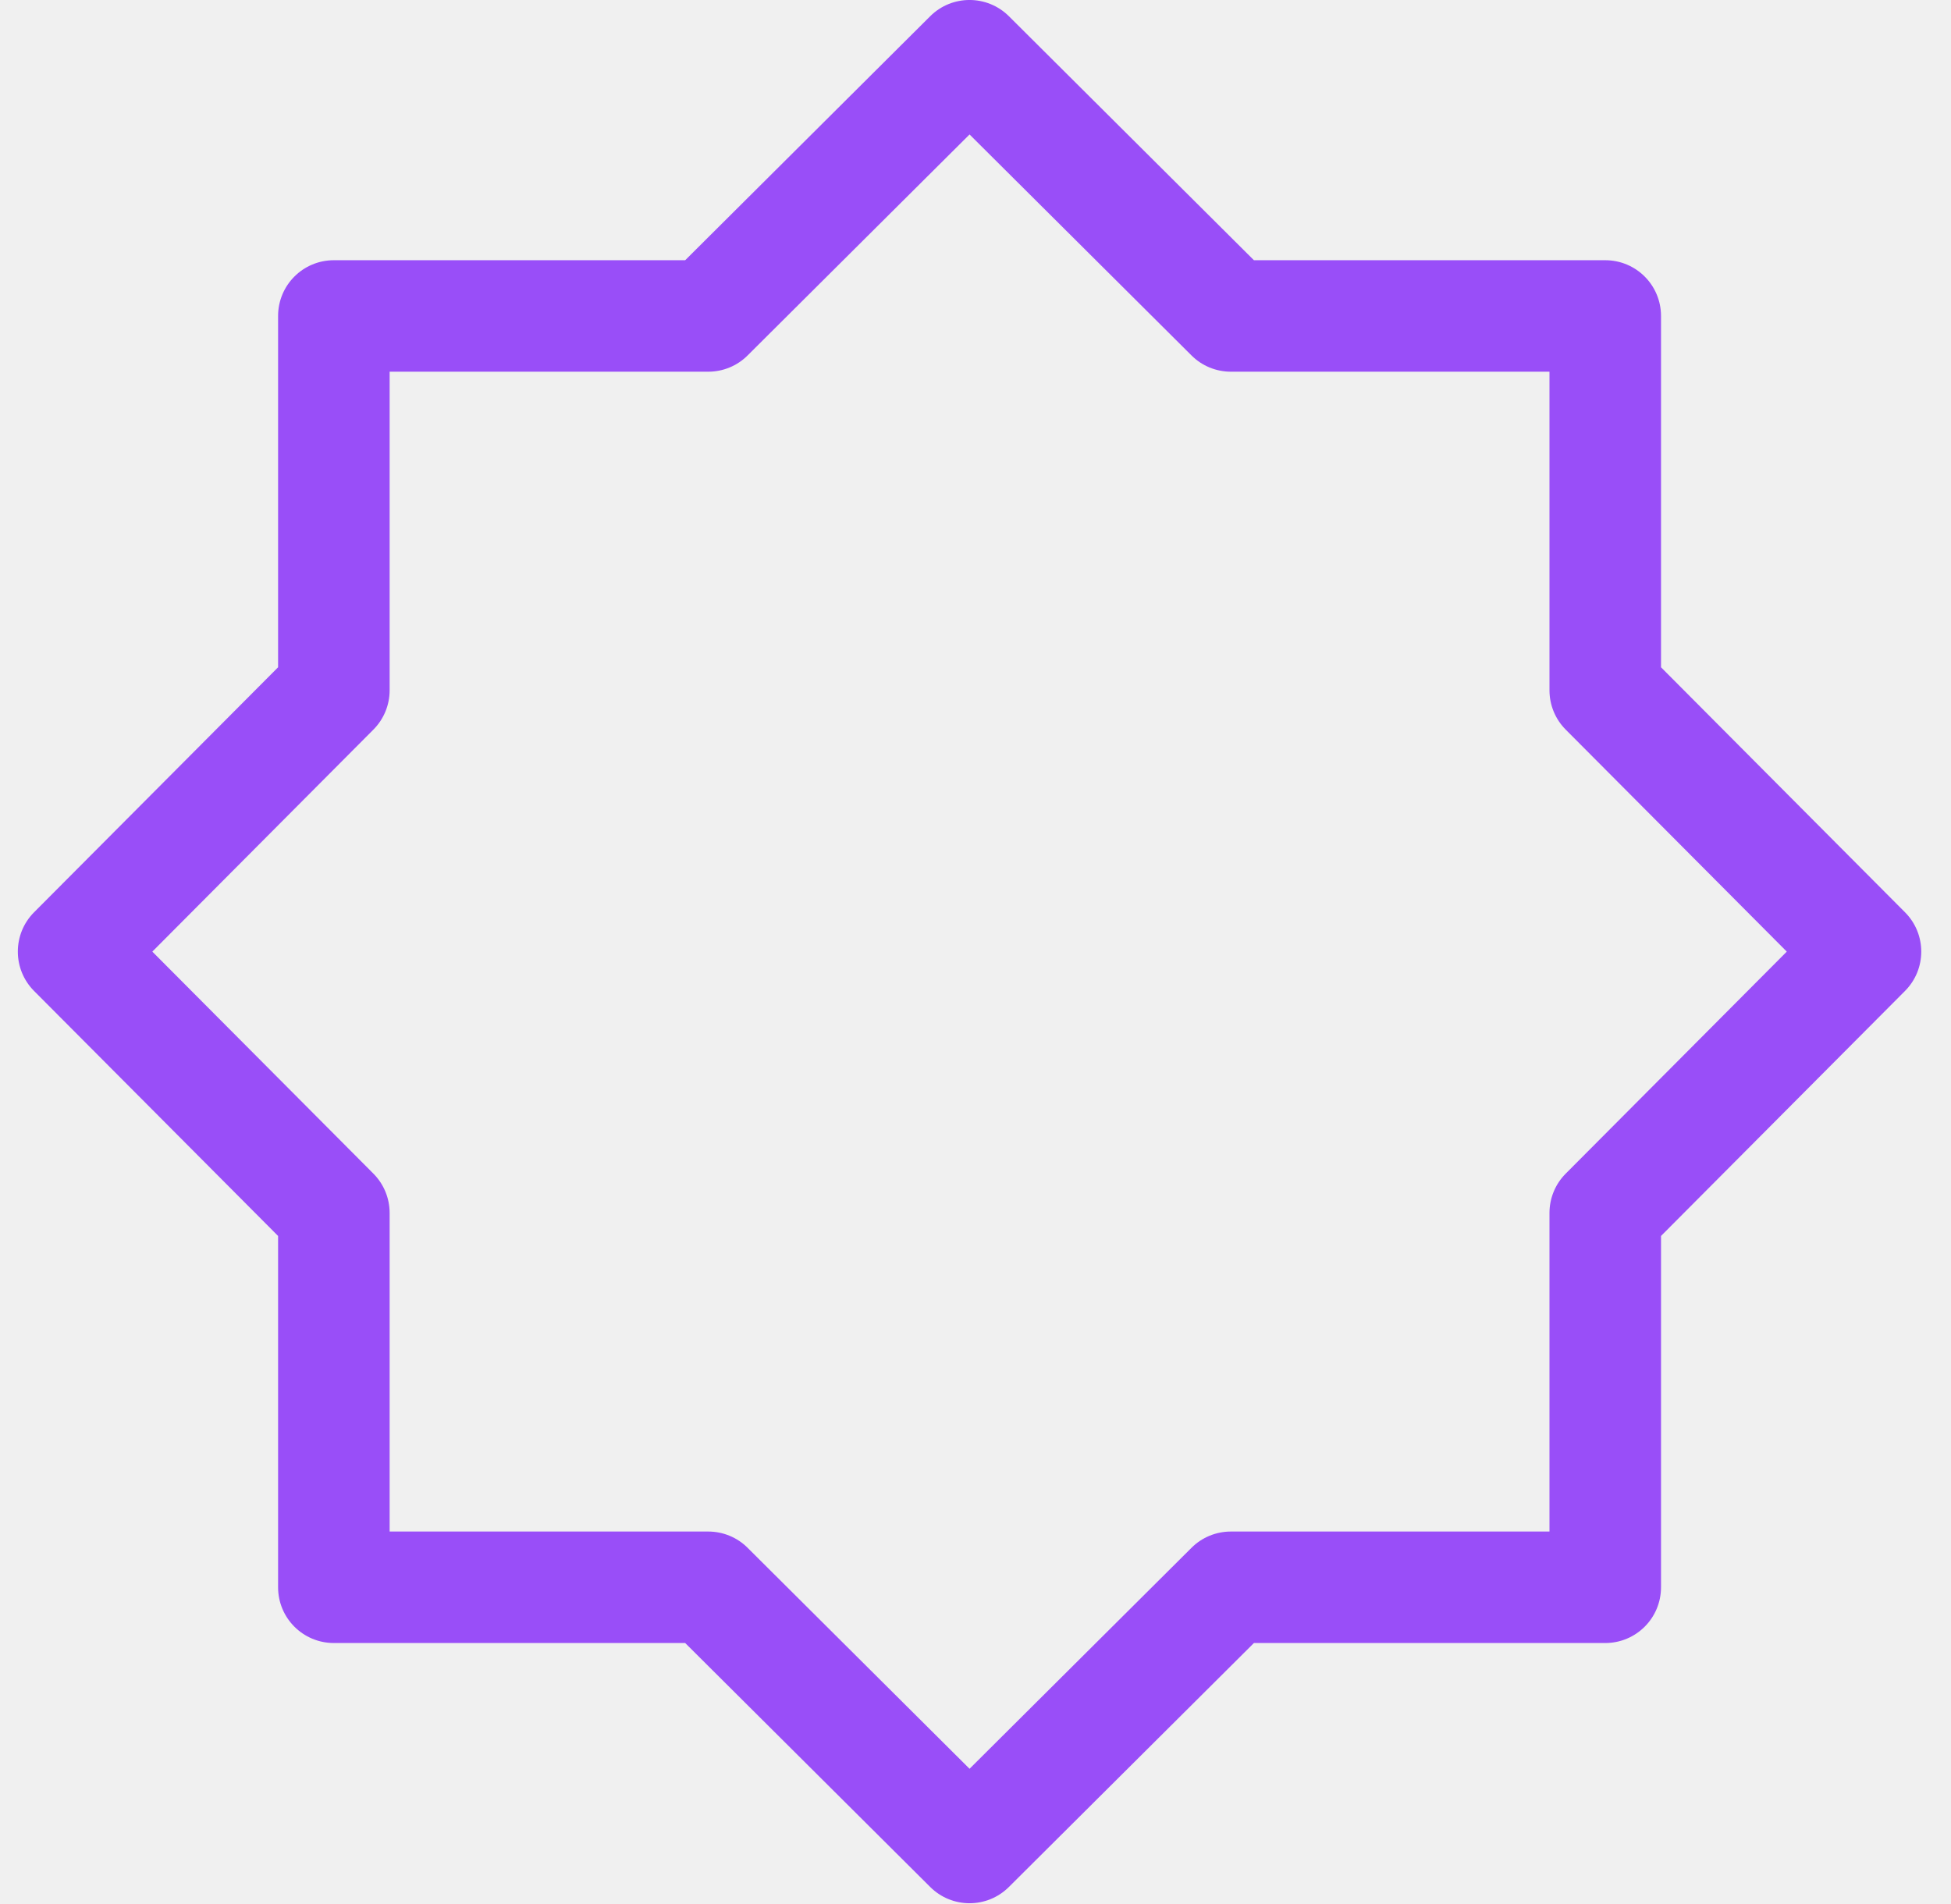
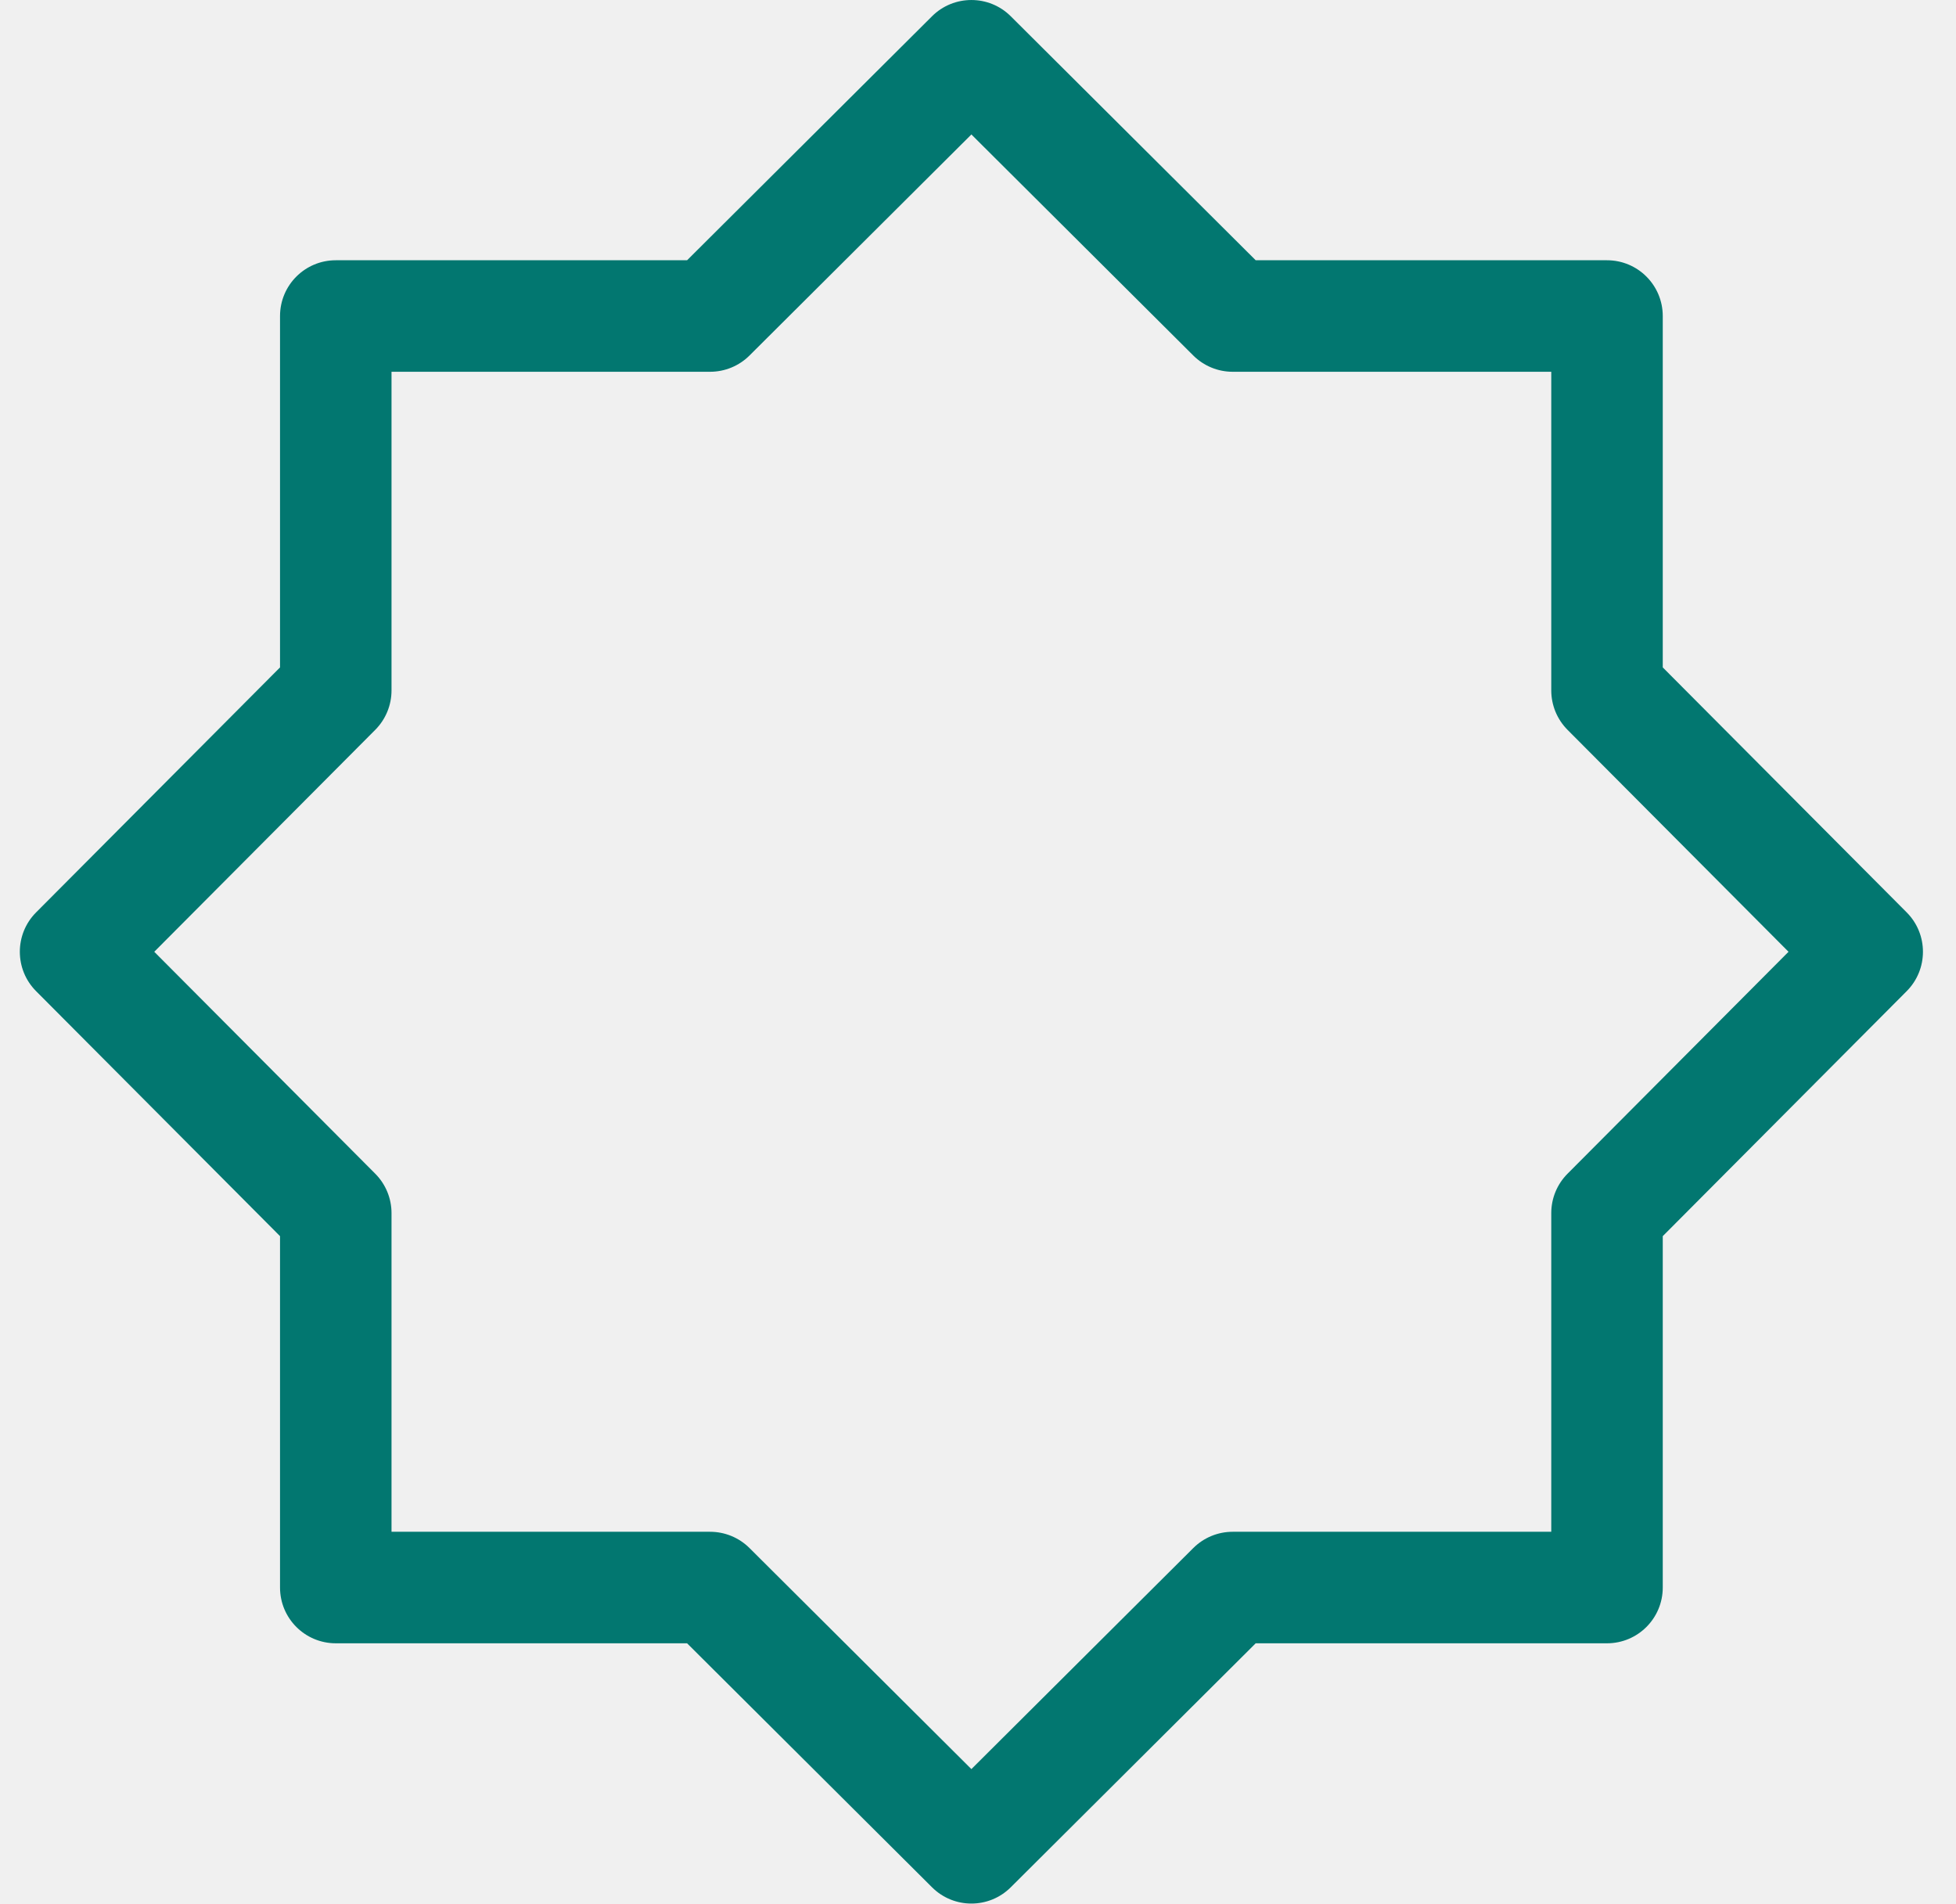
- <svg xmlns="http://www.w3.org/2000/svg" width="41" height="40" viewBox="0 0 41 40" fill="none">
-   <g clip-path="url(#clip0_1102_1046)">
-     <path d="M34.906 14.024V6.641C34.906 5.993 34.382 5.469 33.734 5.469H26.351L21.202 0.341C20.744 -0.114 20.005 -0.114 19.548 0.341L14.399 5.469H7.016C6.368 5.469 5.844 5.993 5.844 6.641V14.024L0.716 19.173C0.261 19.63 0.261 20.37 0.716 20.827L5.844 25.976V33.359C5.844 34.007 6.368 34.531 7.016 34.531H14.399L19.548 39.658C19.777 39.886 20.076 40 20.375 40C20.674 40 20.973 39.886 21.202 39.658L26.351 34.531H33.734C34.382 34.531 34.906 34.007 34.906 33.359V25.976L40.033 20.827C40.489 20.37 40.489 19.63 40.033 19.173L34.906 14.024ZM32.904 24.665C32.685 24.884 32.562 25.182 32.562 25.492V32.188H25.867C25.557 32.188 25.259 32.31 25.04 32.529L20.375 37.174L15.71 32.529C15.491 32.31 15.193 32.188 14.883 32.188H8.188V25.492C8.188 25.182 8.065 24.884 7.846 24.665L3.201 20L7.846 15.335C8.065 15.116 8.188 14.818 8.188 14.508V7.812H14.883C15.193 7.812 15.491 7.69 15.71 7.471L20.375 2.826L25.04 7.471C25.259 7.69 25.557 7.812 25.867 7.812H32.562V14.508C32.562 14.818 32.685 15.116 32.904 15.335L37.549 20L32.904 24.665Z" fill="#994EF8" />
+ <svg xmlns="http://www.w3.org/2000/svg" width="37" height="36" viewBox="0 0 37 36" fill="none">
+   <g clip-path="url(#clip0_1102_1047)">
+     <path d="M31.453 12.622V5.977C31.453 5.394 30.981 4.922 30.398 4.922H23.753L19.119 0.307C18.708 -0.102 18.042 -0.102 17.631 0.307L12.997 4.922H6.352C5.769 4.922 5.297 5.394 5.297 5.977V12.622L0.682 17.256C0.273 17.667 0.273 18.333 0.682 18.744L5.297 23.378V30.023C5.297 30.606 5.769 31.078 6.352 31.078H12.997L17.631 35.693C17.837 35.898 18.106 36 18.375 36C18.644 36 18.913 35.898 19.119 35.693L23.753 31.078H30.398C30.981 31.078 31.453 30.606 31.453 30.023V23.378L36.068 18.744C36.477 18.333 36.477 17.667 36.068 17.256L31.453 12.622ZM29.651 22.198C29.454 22.396 29.344 22.663 29.344 22.942V28.969H23.317C23.039 28.969 22.771 29.079 22.573 29.276L18.375 33.457L14.177 29.276C13.979 29.079 13.711 28.969 13.432 28.969H7.406V22.942C7.406 22.664 7.296 22.396 7.099 22.198L2.918 18L7.099 13.802C7.296 13.604 7.406 13.336 7.406 13.057V7.031H13.432C13.711 7.031 13.979 6.921 14.177 6.724L18.375 2.543L22.573 6.724C22.771 6.921 23.039 7.031 23.317 7.031H29.344V13.057C29.344 13.336 29.454 13.604 29.651 13.802L33.832 18L29.651 22.198Z" fill="#027770" />
  </g>
  <defs>
-     <clipPath id="clip0_1102_1046">
-       <rect width="40" height="40" fill="white" transform="translate(0.375)" />
+     <clipPath id="clip0_1102_1047">
+       <rect width="36" height="36" fill="white" transform="translate(0.375)" />
    </clipPath>
  </defs>
</svg>
